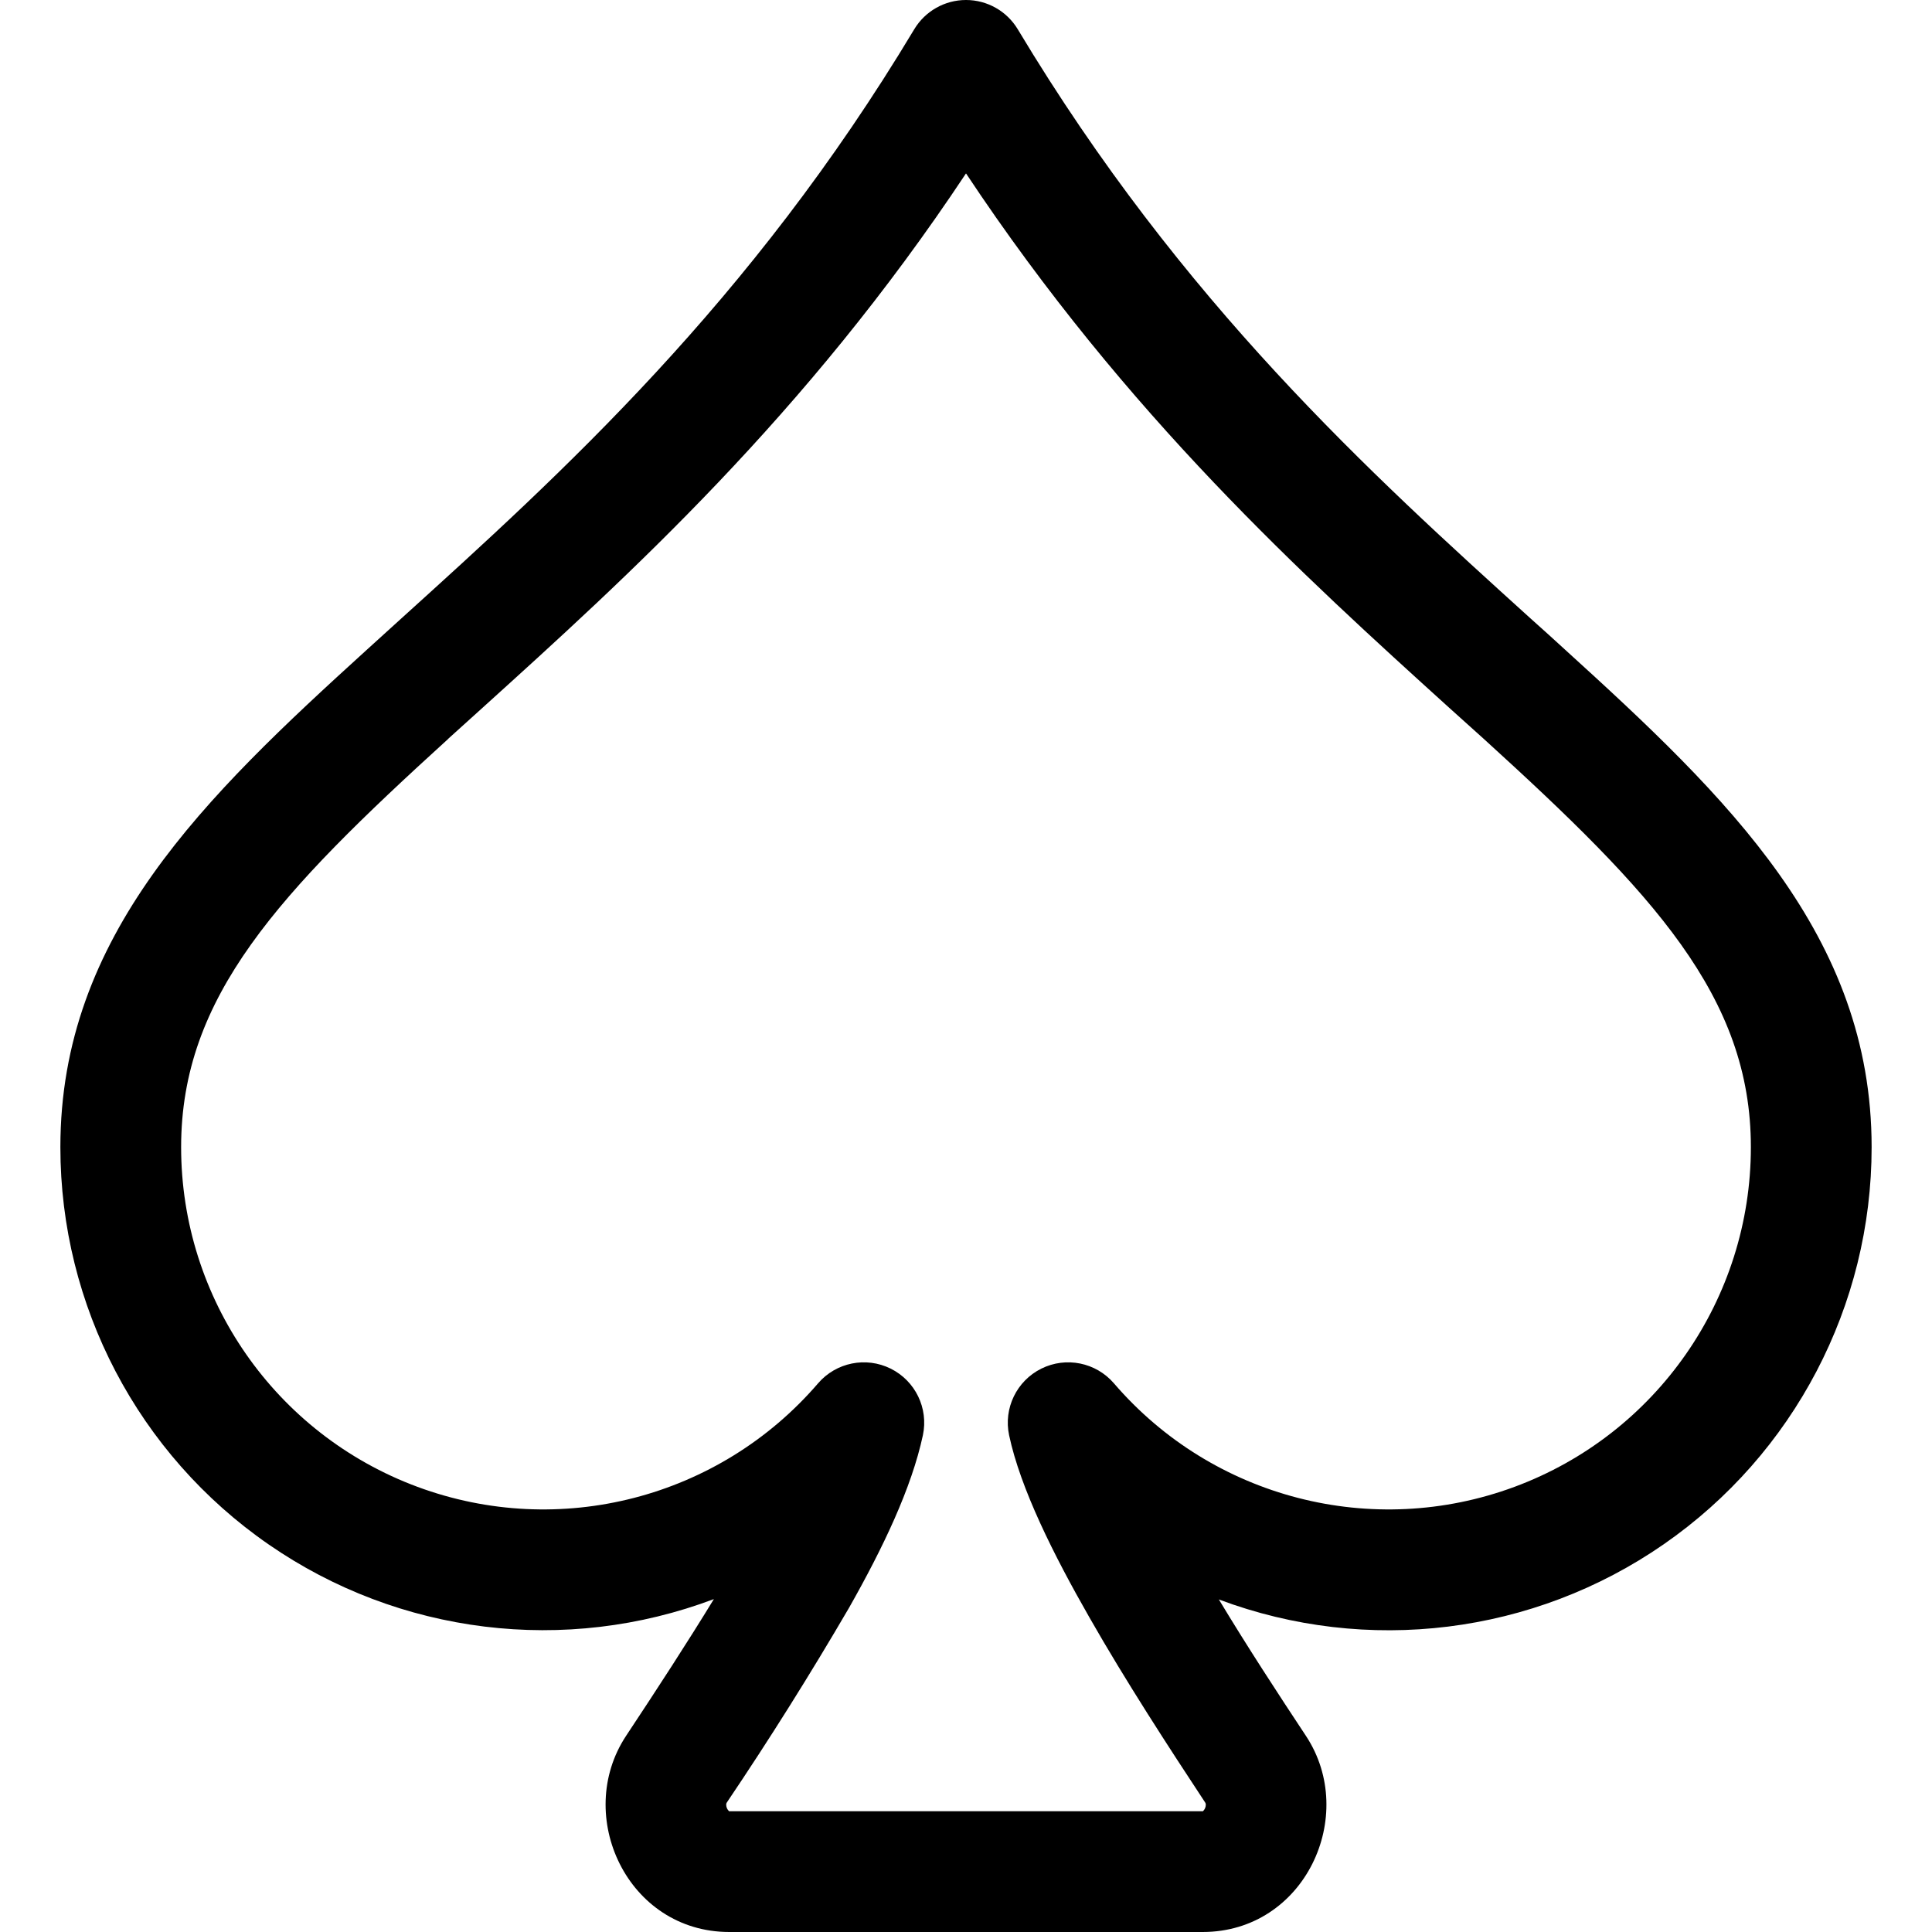
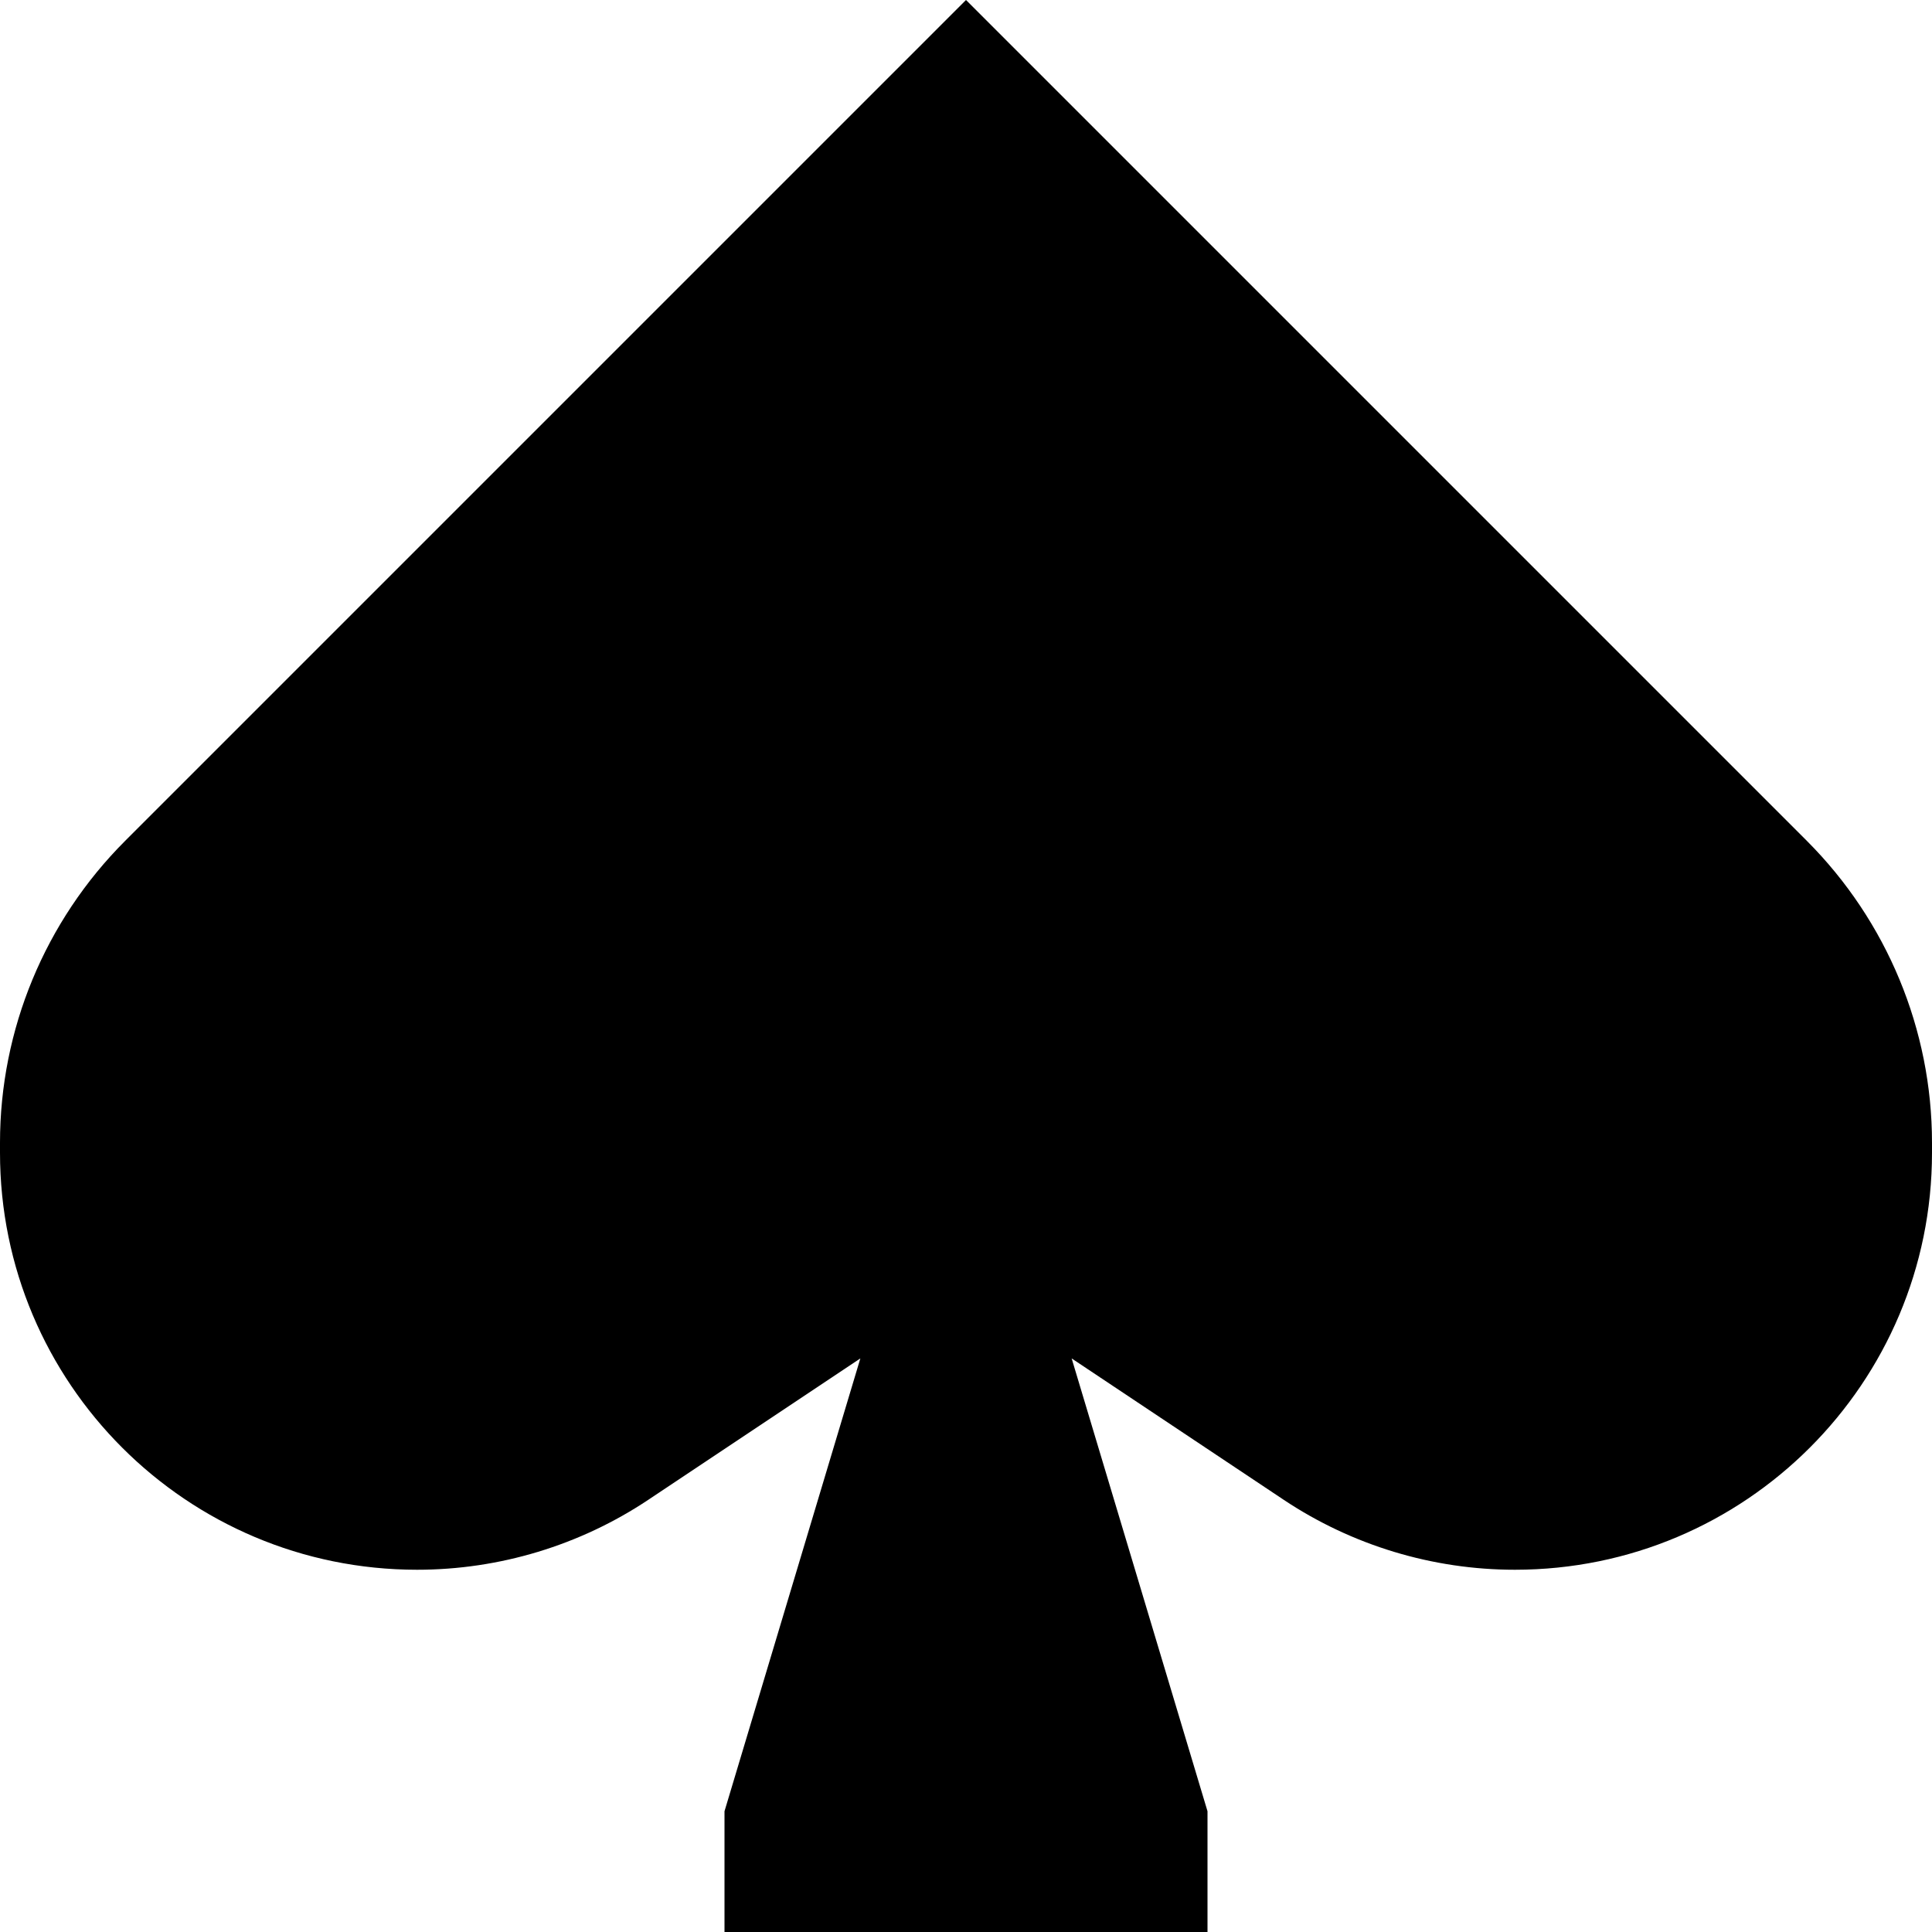
- <svg xmlns="http://www.w3.org/2000/svg" width="800px" height="800px" viewBox="0 0 16 16" fill="#000000" class="bi bi-suit-spade">
-   <path d="M8 0a.5.5 0 0 1 .429.243c1.359 2.265 2.925 3.682 4.25 4.882.096.086.19.17.282.255C14.308 6.604 15.5 7.747 15.5 9.5a4 4 0 0 1-5.406 3.746c.235.39.491.782.722 1.131.434.659-.01 1.623-.856 1.623H6.04c-.845 0-1.29-.964-.856-1.623.263-.397.51-.777.728-1.134A4 4 0 0 1 .5 9.5c0-1.753 1.192-2.896 2.539-4.12l.281-.255c1.326-1.2 2.892-2.617 4.251-4.882A.5.5 0 0 1 8 0zM3.711 6.12C2.308 7.396 1.5 8.253 1.5 9.5a3 3 0 0 0 5.275 1.956.5.5 0 0 1 .868.43c-.094.438-.33.932-.611 1.428a29.247 29.247 0 0 1-1.013 1.614.03.03 0 0 0-.005.018.074.074 0 0 0 .024.054h3.924a.074.074 0 0 0 .024-.054.03.03 0 0 0-.005-.018c-.3-.455-.658-1.005-.96-1.535-.294-.514-.57-1.064-.664-1.507a.5.5 0 0 1 .868-.43A3 3 0 0 0 14.5 9.5c0-1.247-.808-2.104-2.211-3.38L12 5.86c-1.196-1.084-2.668-2.416-4-4.424-1.332 2.008-2.804 3.34-4 4.422l-.289.261z" />
+ <svg xmlns="http://www.w3.org/2000/svg" width="800px" height="800px" viewBox="0 0 16 16" fill="none">
+   <path d="M8 0L1.036 6.964C0.372 7.628 0 8.527 0 9.464V9.546C0 11.454 1.546 13 3.454 13C4.136 13 4.803 12.798 5.37 12.42L7.125 11.25L6 15V16H10V15L8.875 11.25L10.63 12.42C11.197 12.798 11.864 13 12.546 13C14.454 13 16 11.454 16 9.546V9.464C16 8.527 15.627 7.628 14.964 6.964L8 0Z" fill="#000000" />
</svg>
